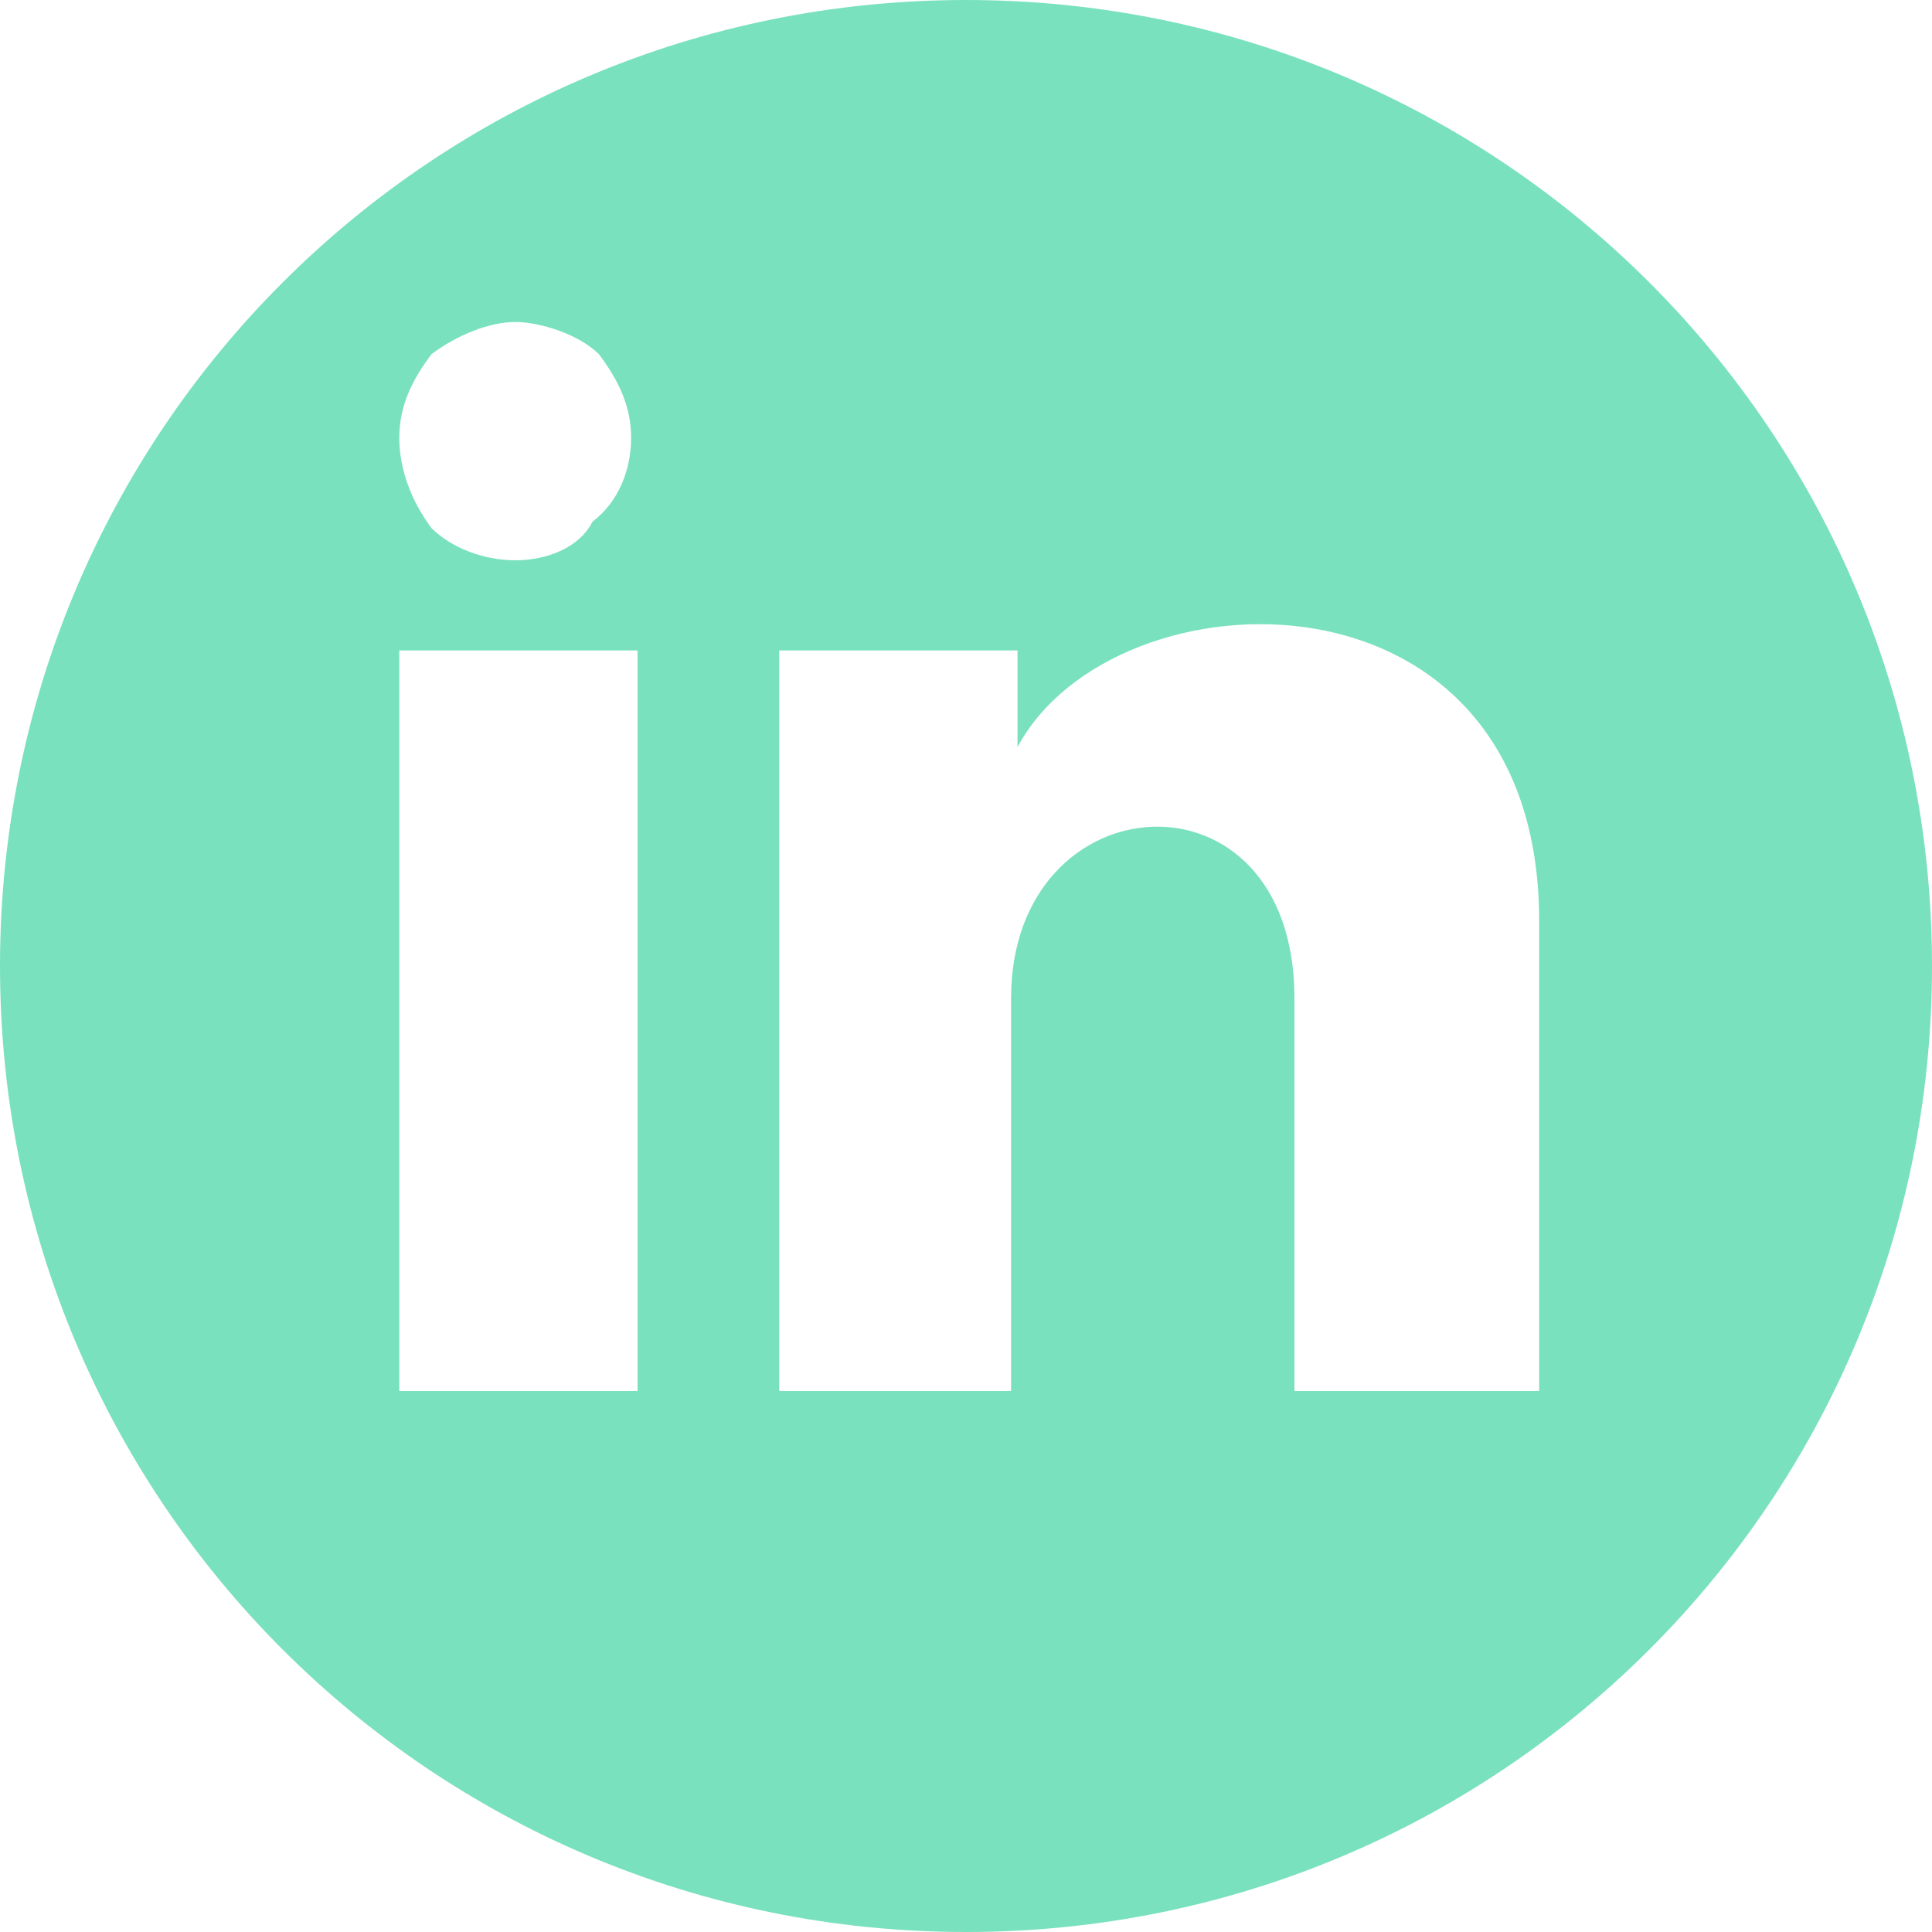
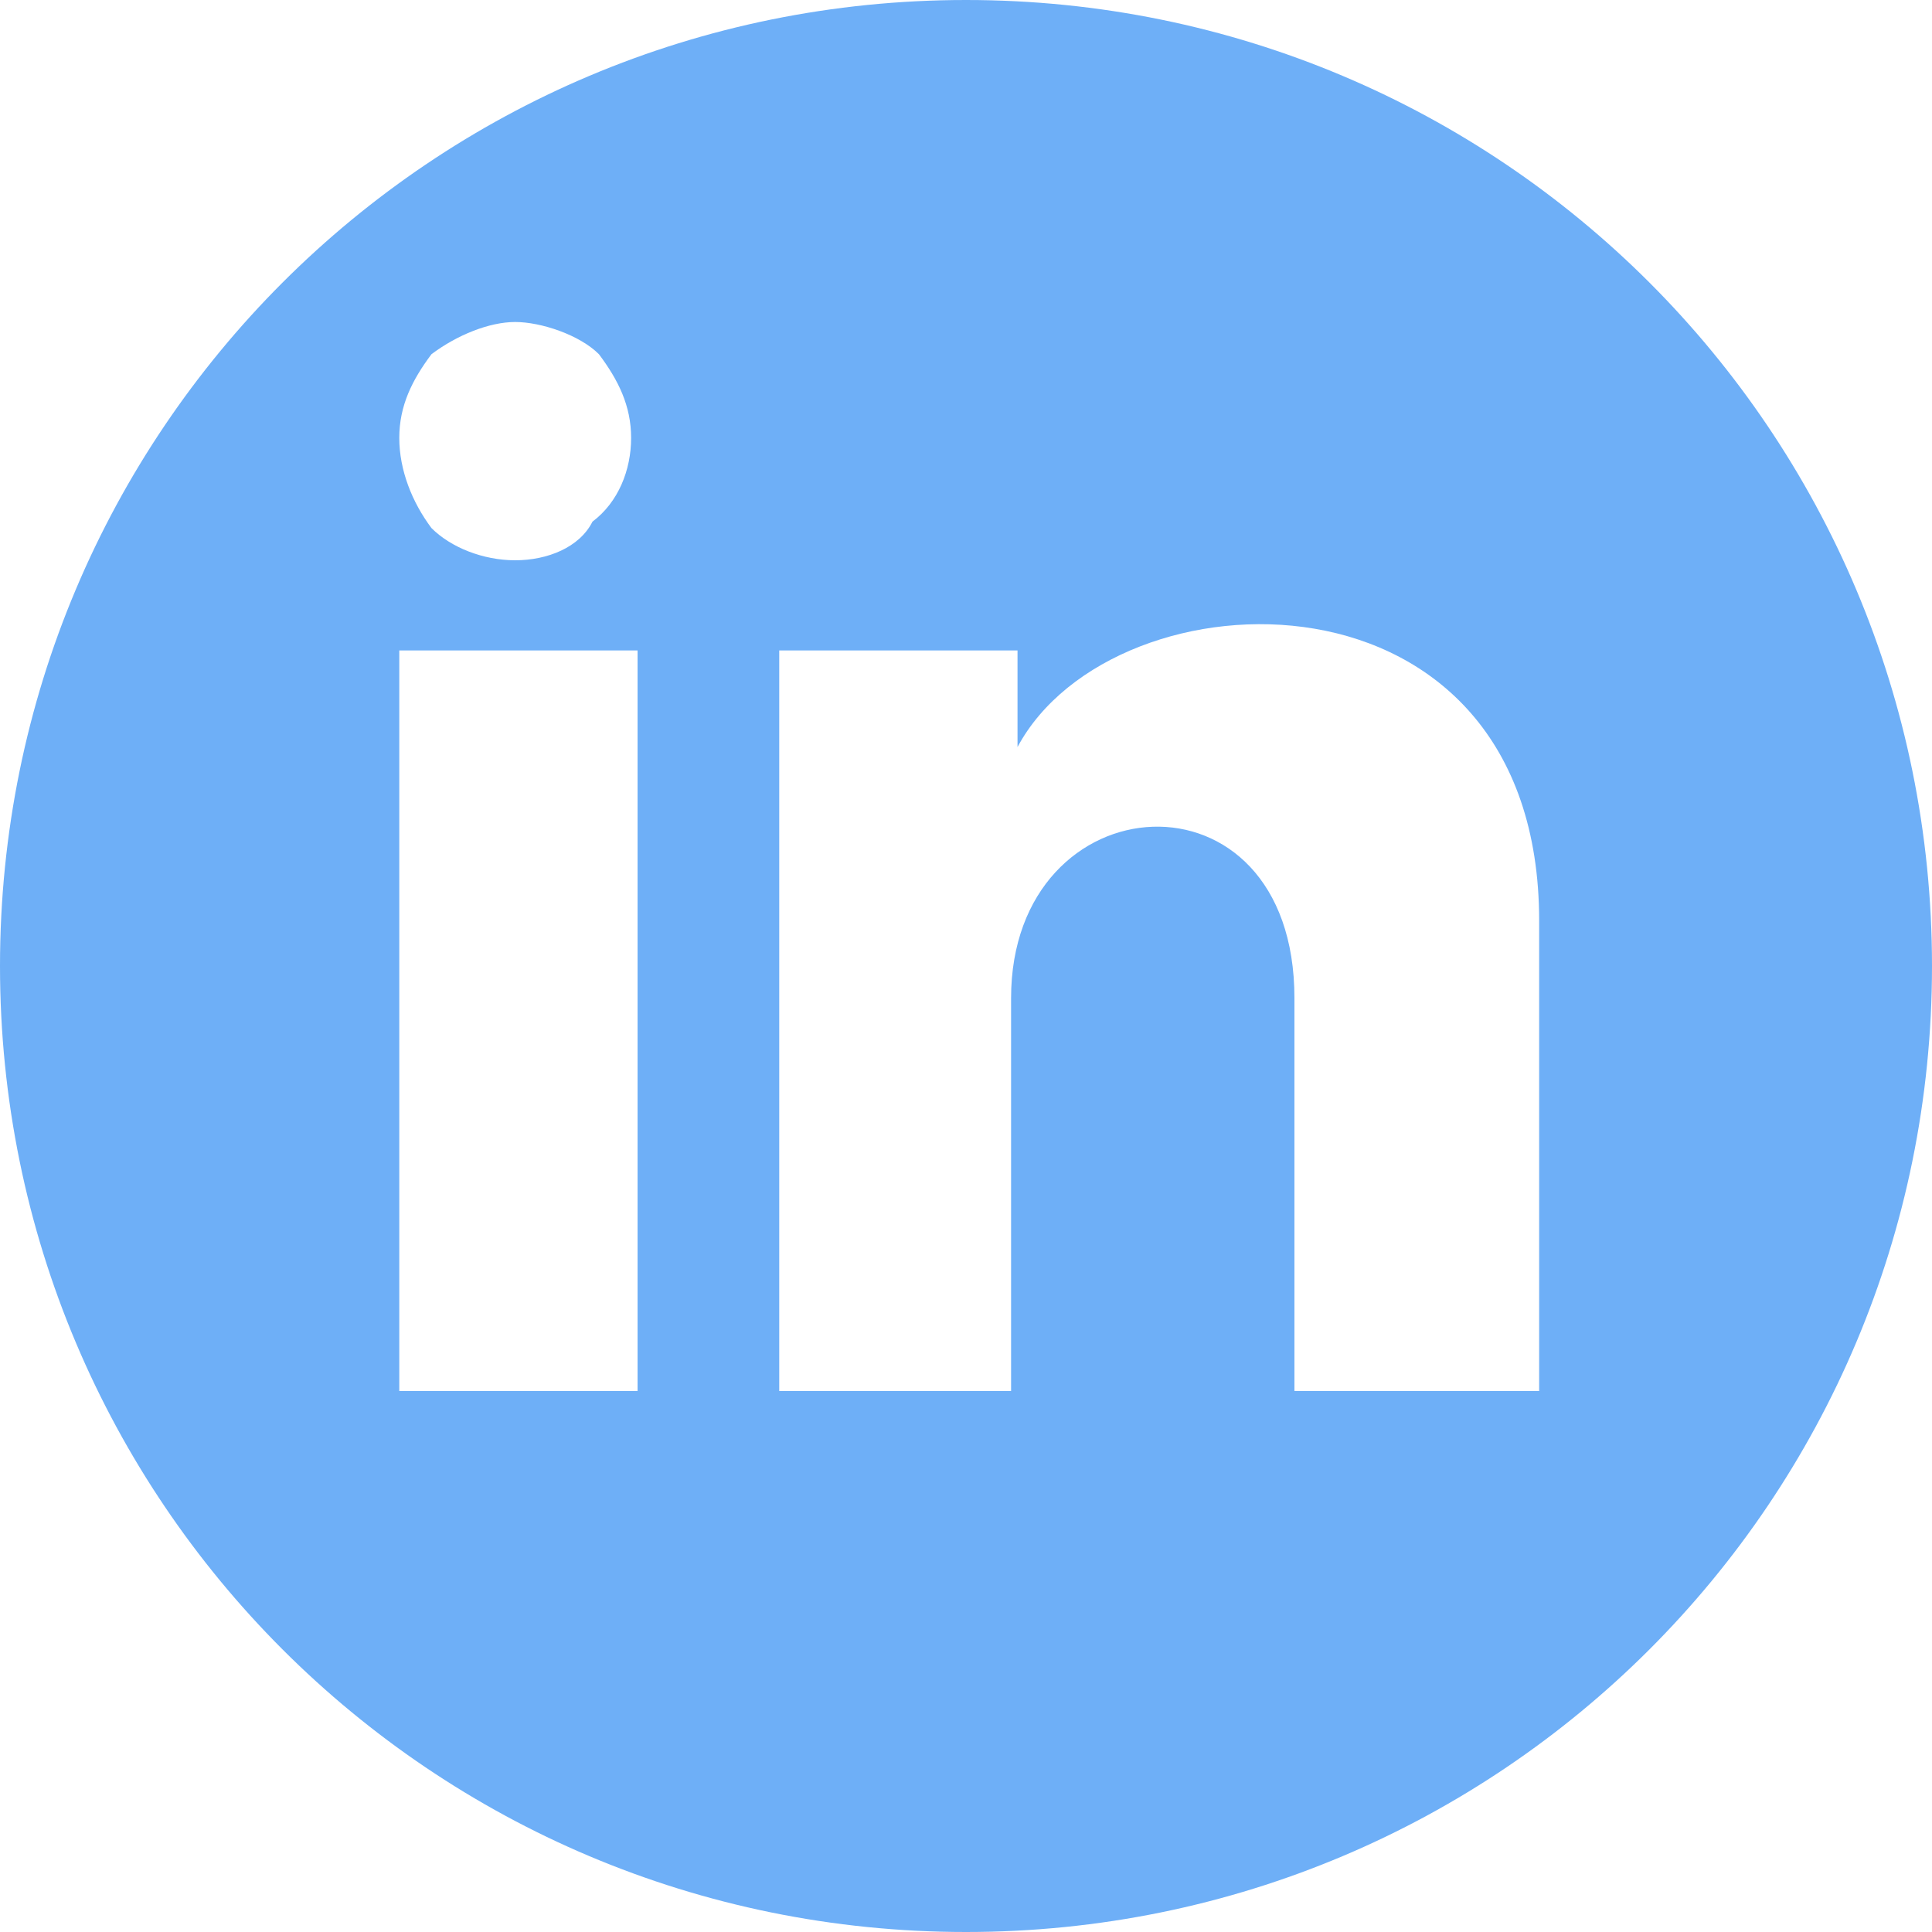
<svg xmlns="http://www.w3.org/2000/svg" width="30" height="30" viewBox="0 0 30 30">
-   <path fill="#79e1be" d="M15 0C6.7 0 0 6.7 0 15C0 23.3 6.7 30 15 30C23.3 30 30 23.3 30 15C30 6.7 23.3 0 15 0ZM6.7 5.5C7.1 5.2 7.6 5 8 5C8.4 5 9 5.2 9.3 5.5C9.6 5.9 9.8 6.3 9.8 6.8C9.8 7.3 9.6 7.8 9.2 8.1C9 8.5 8.5 8.7 8 8.7C7.5 8.7 7 8.5 6.7 8.2C6.4 7.8 6.2 7.3 6.2 6.8C6.2 6.3 6.4 5.9 6.7 5.5ZM9.9 21.6H6.2V10.1H9.9V21.6ZM23.8 21.6H20.1V15.5C20.1 11.8 15.7 12.1 15.7 15.5V21.6H12.1V10.1H15.8V11.6C17.3 8.8 23.9 8.6 23.9 14.3V21.6H23.8Z" />
+   <path fill="#6eaff7" d="M15 0C6.7 0 0 6.7 0 15C0 23.3 6.7 30 15 30C23.3 30 30 23.3 30 15C30 6.7 23.3 0 15 0ZM6.7 5.5C7.1 5.2 7.6 5 8 5C8.4 5 9 5.2 9.3 5.5C9.6 5.9 9.8 6.3 9.8 6.8C9.8 7.3 9.6 7.8 9.2 8.1C9 8.5 8.5 8.7 8 8.7C7.5 8.7 7 8.5 6.7 8.2C6.4 7.8 6.2 7.3 6.2 6.8C6.2 6.3 6.4 5.9 6.7 5.5ZM9.9 21.6H6.2V10.1H9.9V21.6ZM23.8 21.6H20.1V15.5C20.1 11.8 15.7 12.1 15.7 15.5V21.6H12.1V10.1H15.8V11.6C17.3 8.8 23.9 8.6 23.9 14.3V21.6H23.8Z" />
</svg>
